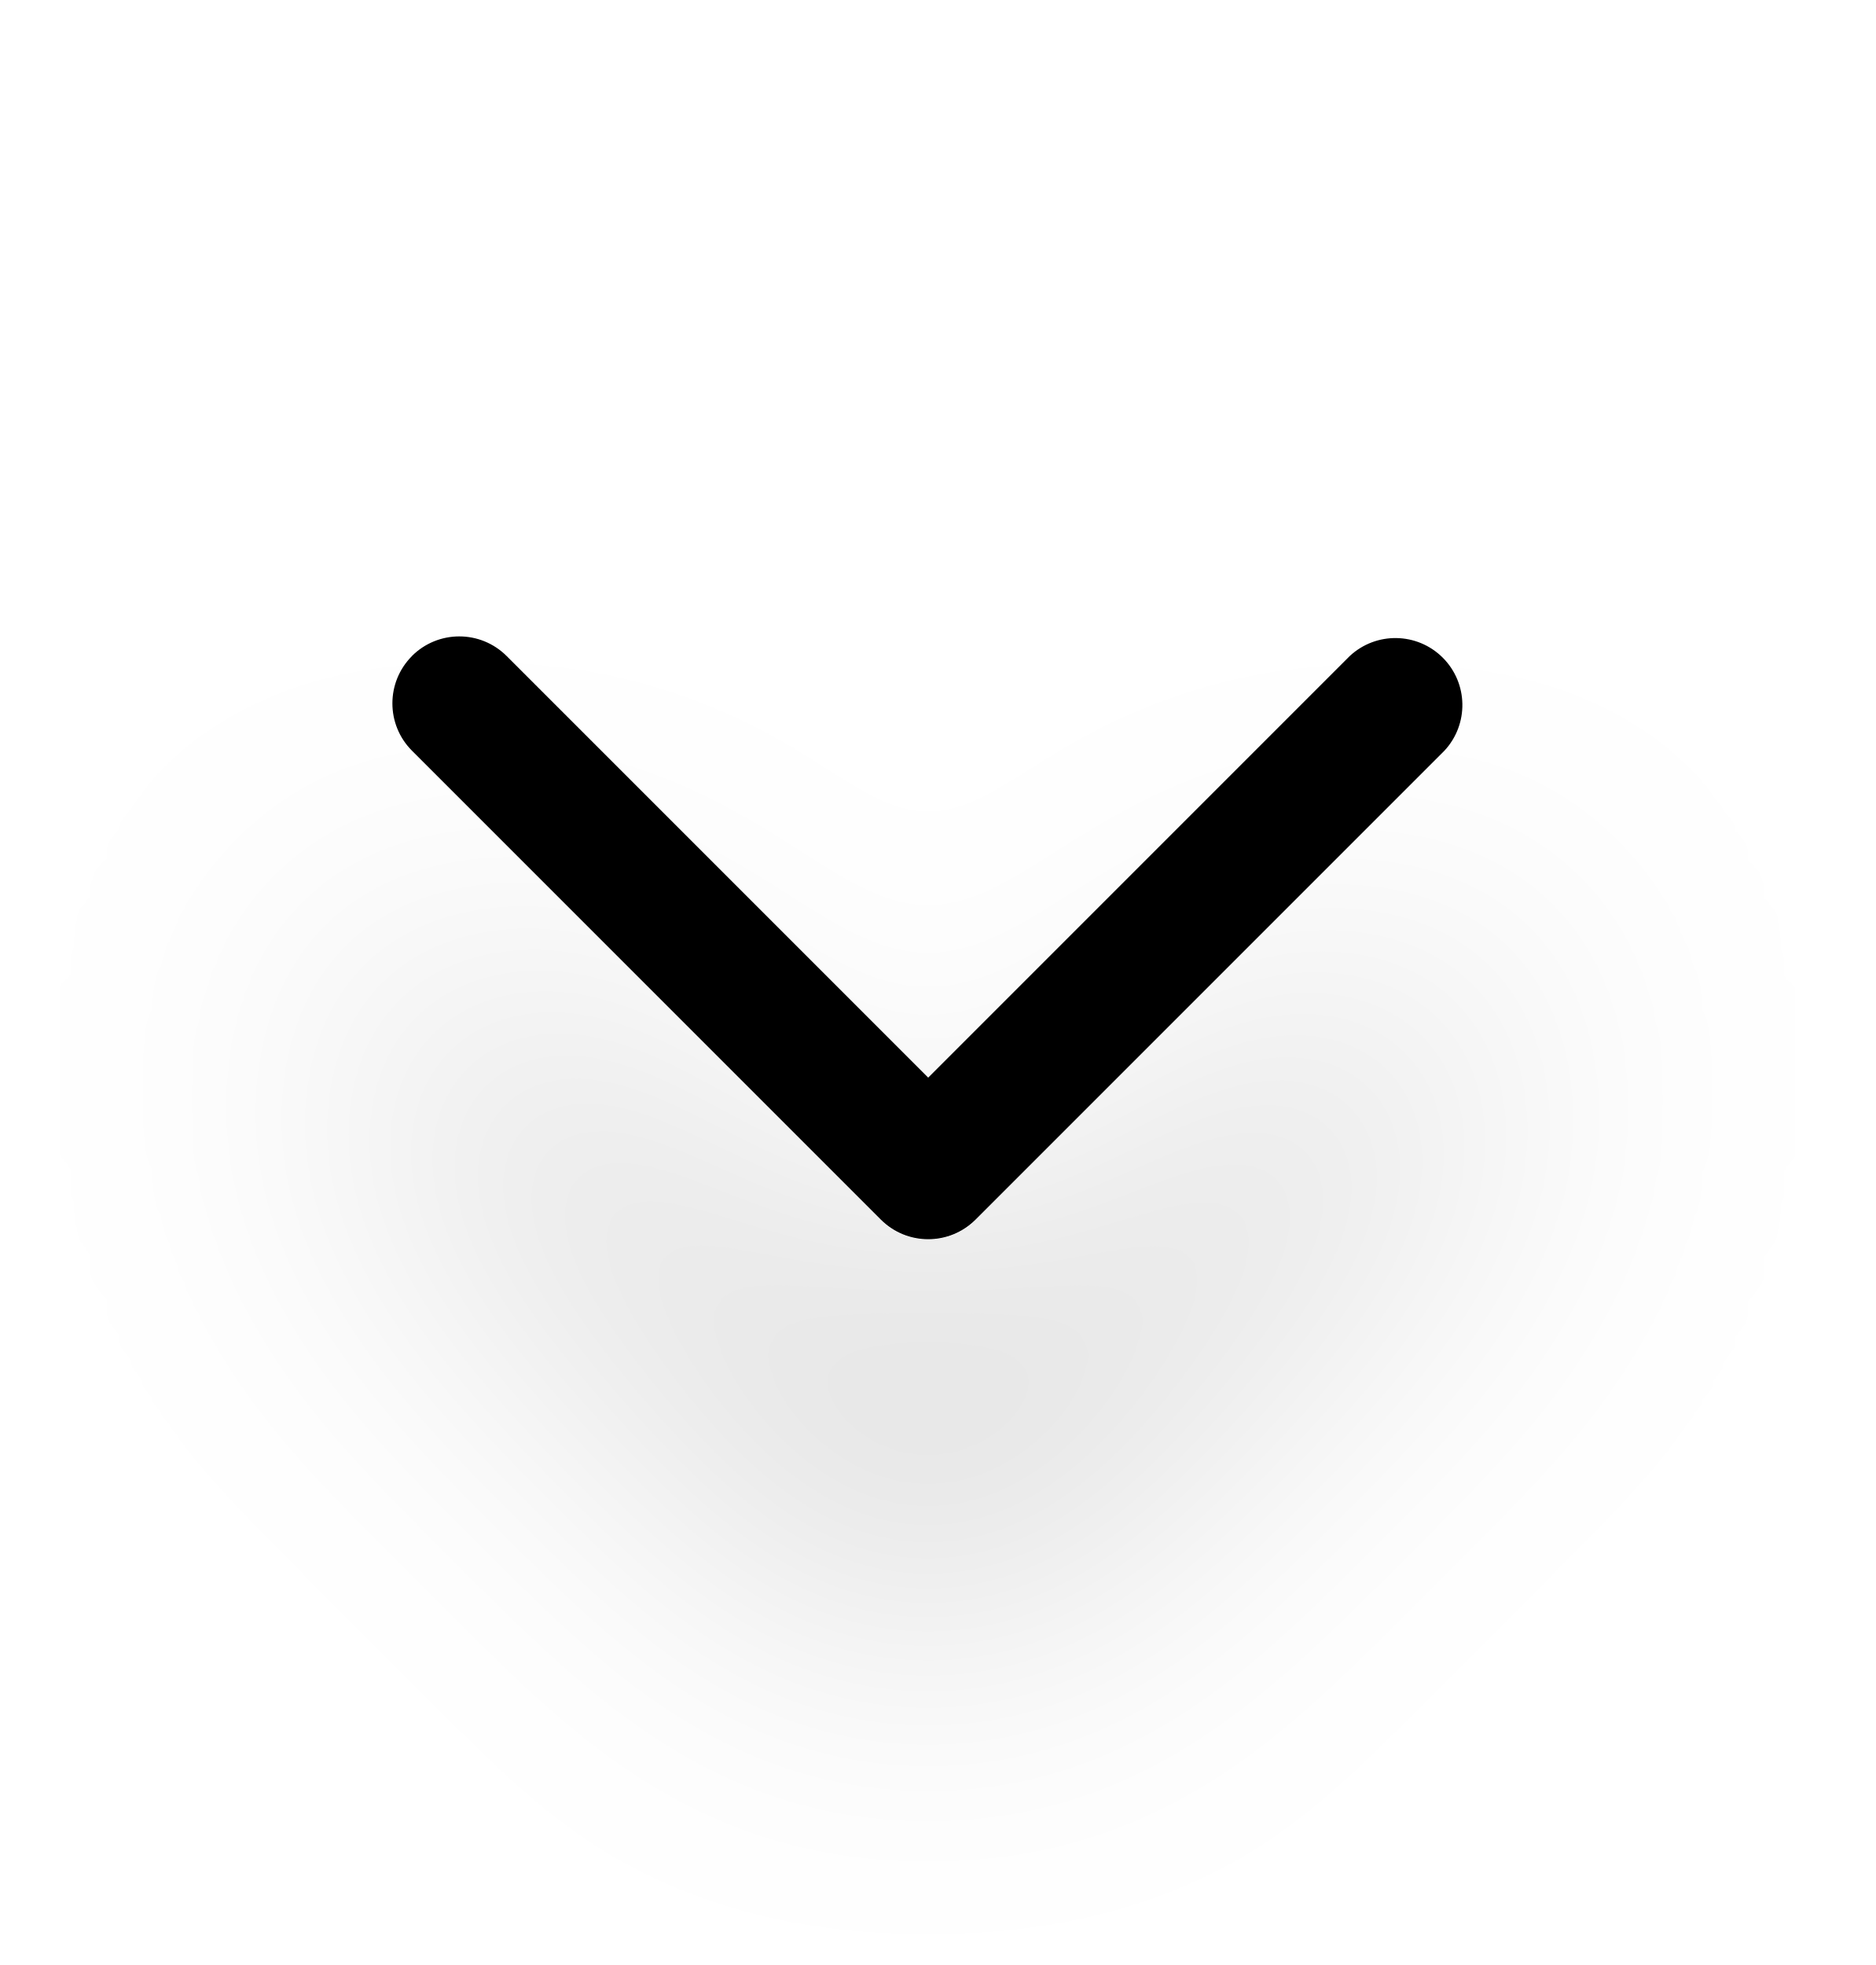
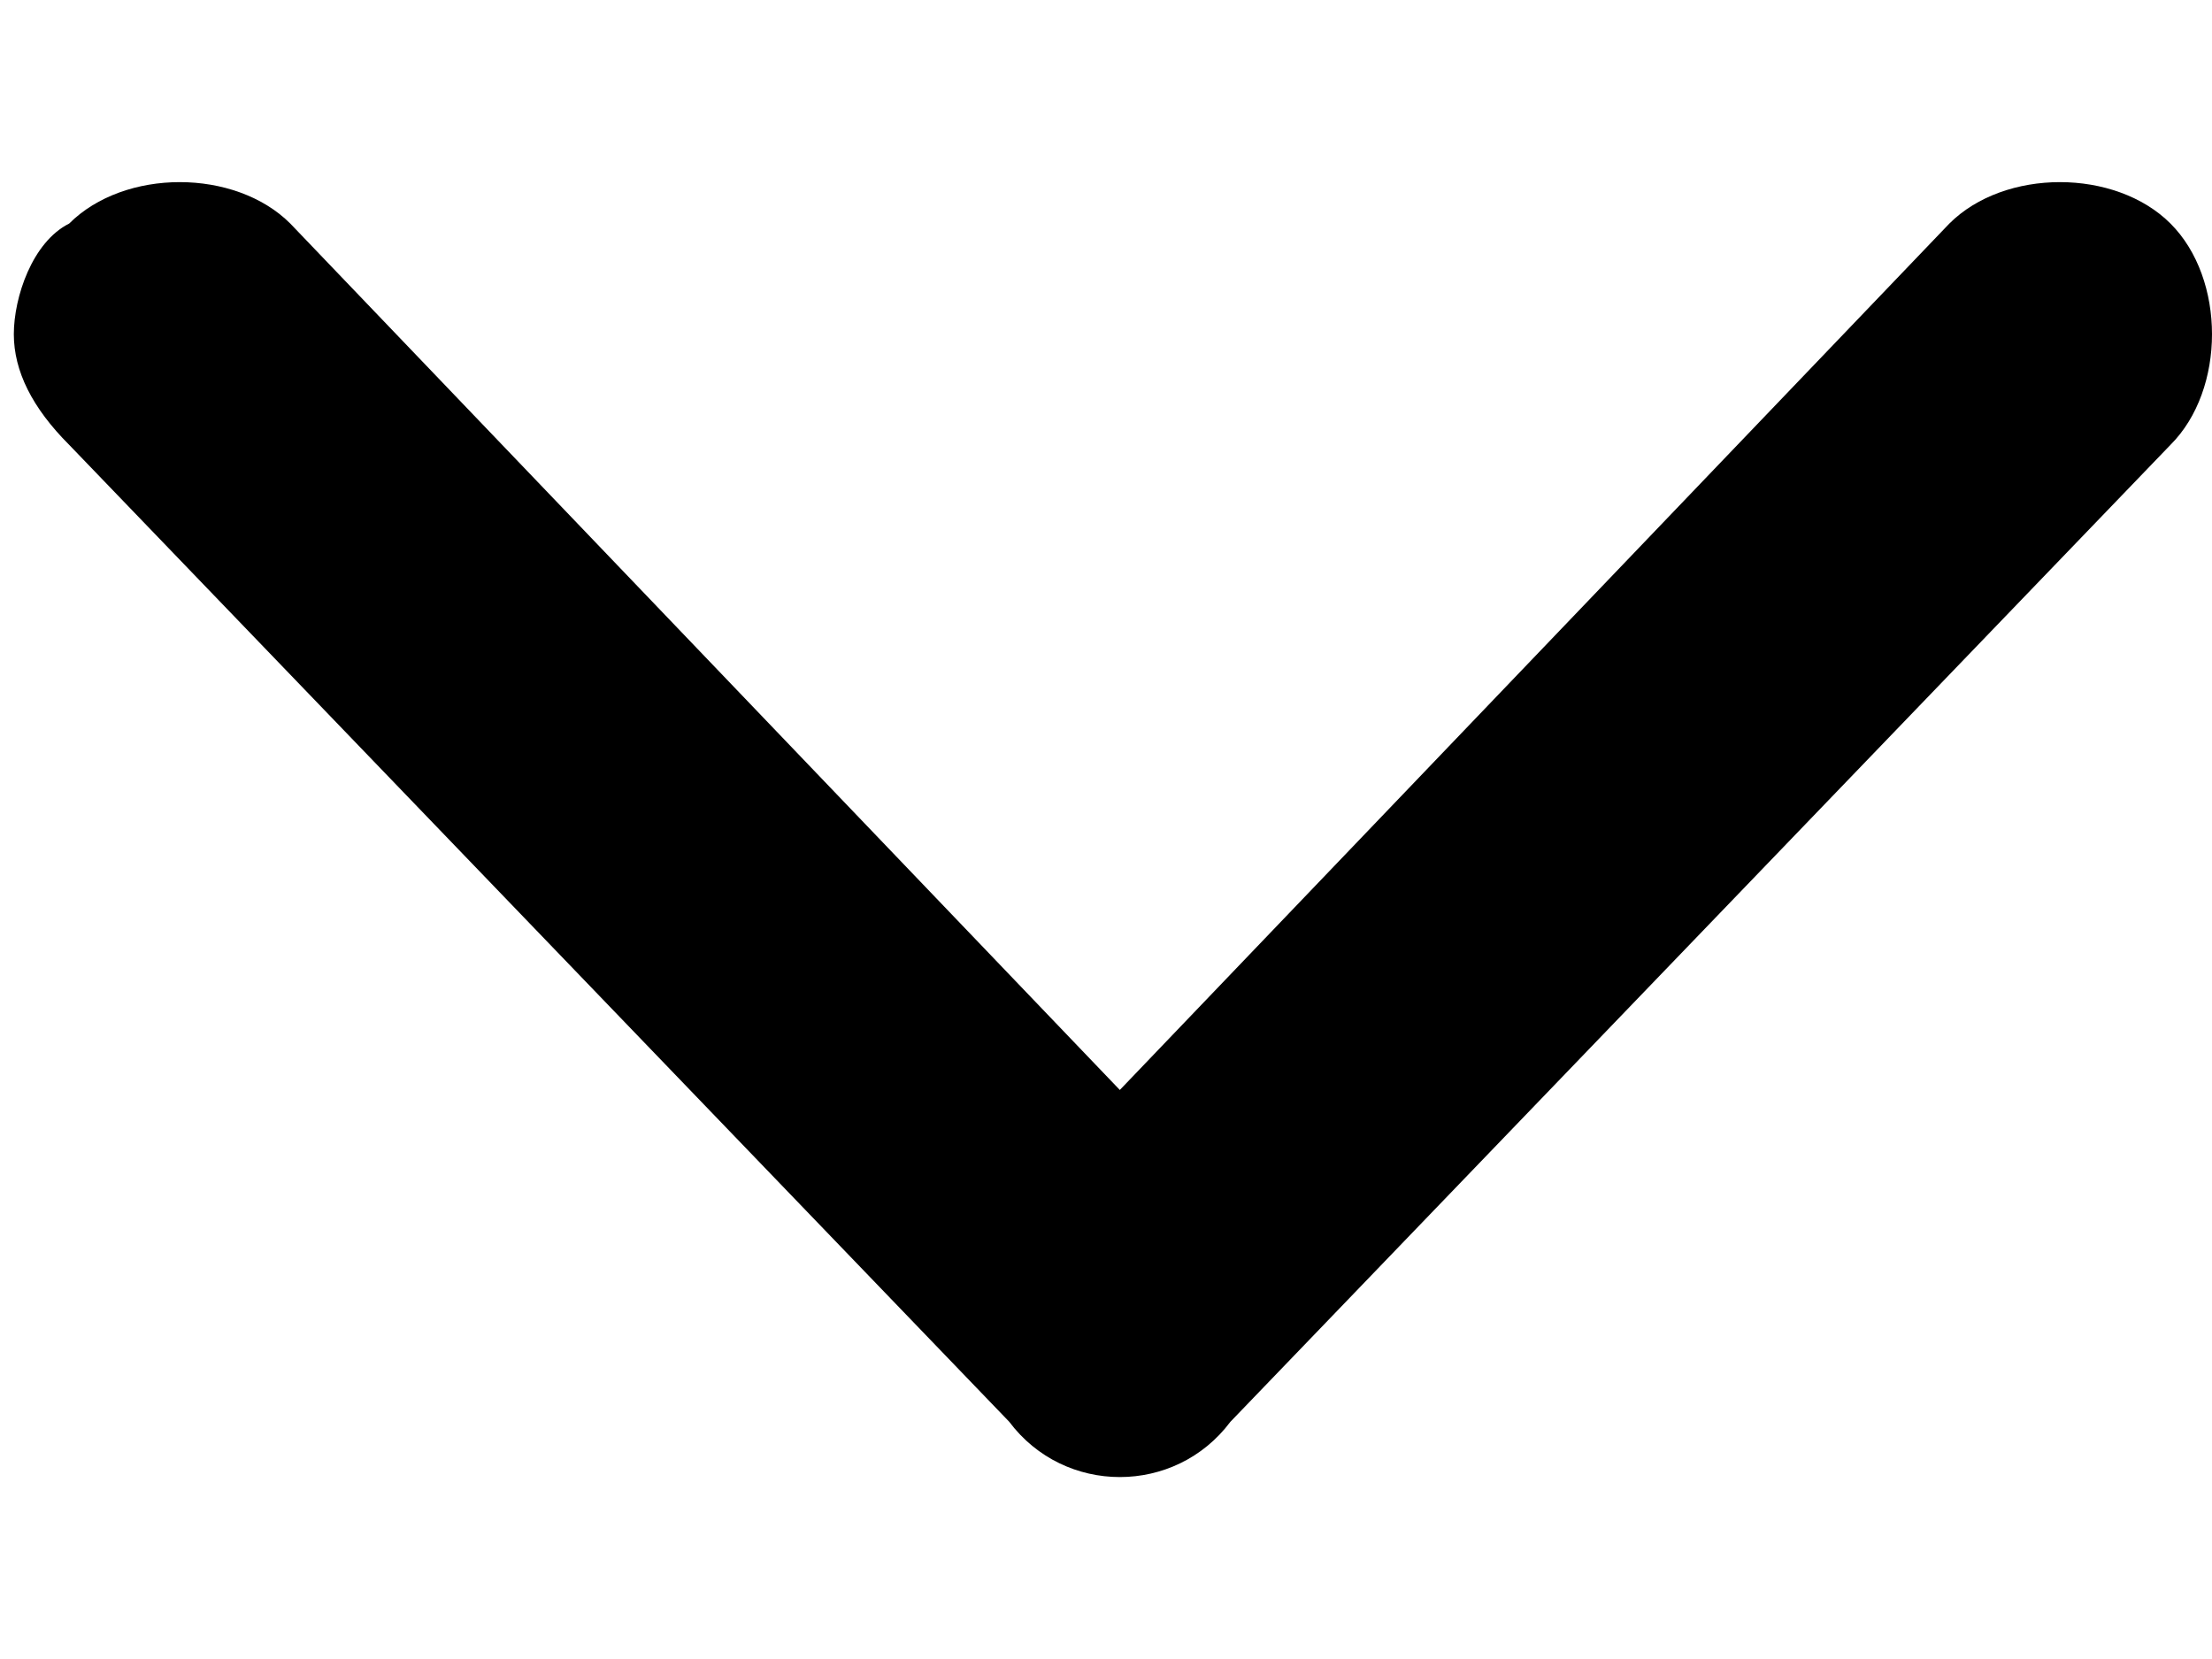
- <svg xmlns="http://www.w3.org/2000/svg" aria-hidden="true" focusable="false" width="21" height="22" fill="none" viewBox="0 0 21 22">
-   <g filter="url(#a)">
-     <path fill="#000" fill-rule="evenodd" d="M4.612 7.345a.75.75 0 0 1 1.061 0l4.72 4.72 4.72-4.72a.75.75 0 0 1 1.06 1.06l-5.25 5.25a.75.75 0 0 1-1.06 0l-5.25-5.25a.75.75 0 0 1 0-1.06Z" clip-rule="evenodd" />
-   </g>
-   <defs>
-     <filter id="a" width="28" height="28" x="-3.607" y="0" color-interpolation-filters="sRGB" filterUnits="userSpaceOnUse">
-       <feFlood flood-opacity="0" result="BackgroundImageFix" />
-       <feColorMatrix in="SourceAlpha" result="hardAlpha" values="0 0 0 0 0 0 0 0 0 0 0 0 0 0 0 0 0 0 127 0" />
-       <feOffset dy="4" />
-       <feGaussianBlur stdDeviation="2" />
-       <feComposite in2="hardAlpha" operator="out" />
-       <feColorMatrix values="0 0 0 0 0 0 0 0 0 0 0 0 0 0 0 0 0 0 0.25 0" />
-       <feBlend in2="BackgroundImageFix" result="effect1_dropShadow_33719_507" />
-       <feBlend in="SourceGraphic" in2="effect1_dropShadow_33719_507" result="shape" />
-     </filter>
-   </defs>
+ <svg xmlns="http://www.w3.org/2000/svg" aria-hidden="true" focusable="false" width="12" height="9" fill="none" viewBox="0 0 12 9">
+   <path fill="#000" d="m6.675 7.713 5.1-5.3c.3-.3.3-.9 0-1.2-.3-.3-.9-.3-1.2 0l-4.5 4.7-4.5-4.7c-.3-.3-.9-.3-1.2 0-.2.1-.3.4-.3.6 0 .2.1.4.3.6l5.1 5.3c.3.4.9.4 1.2 0Z" />
</svg>
